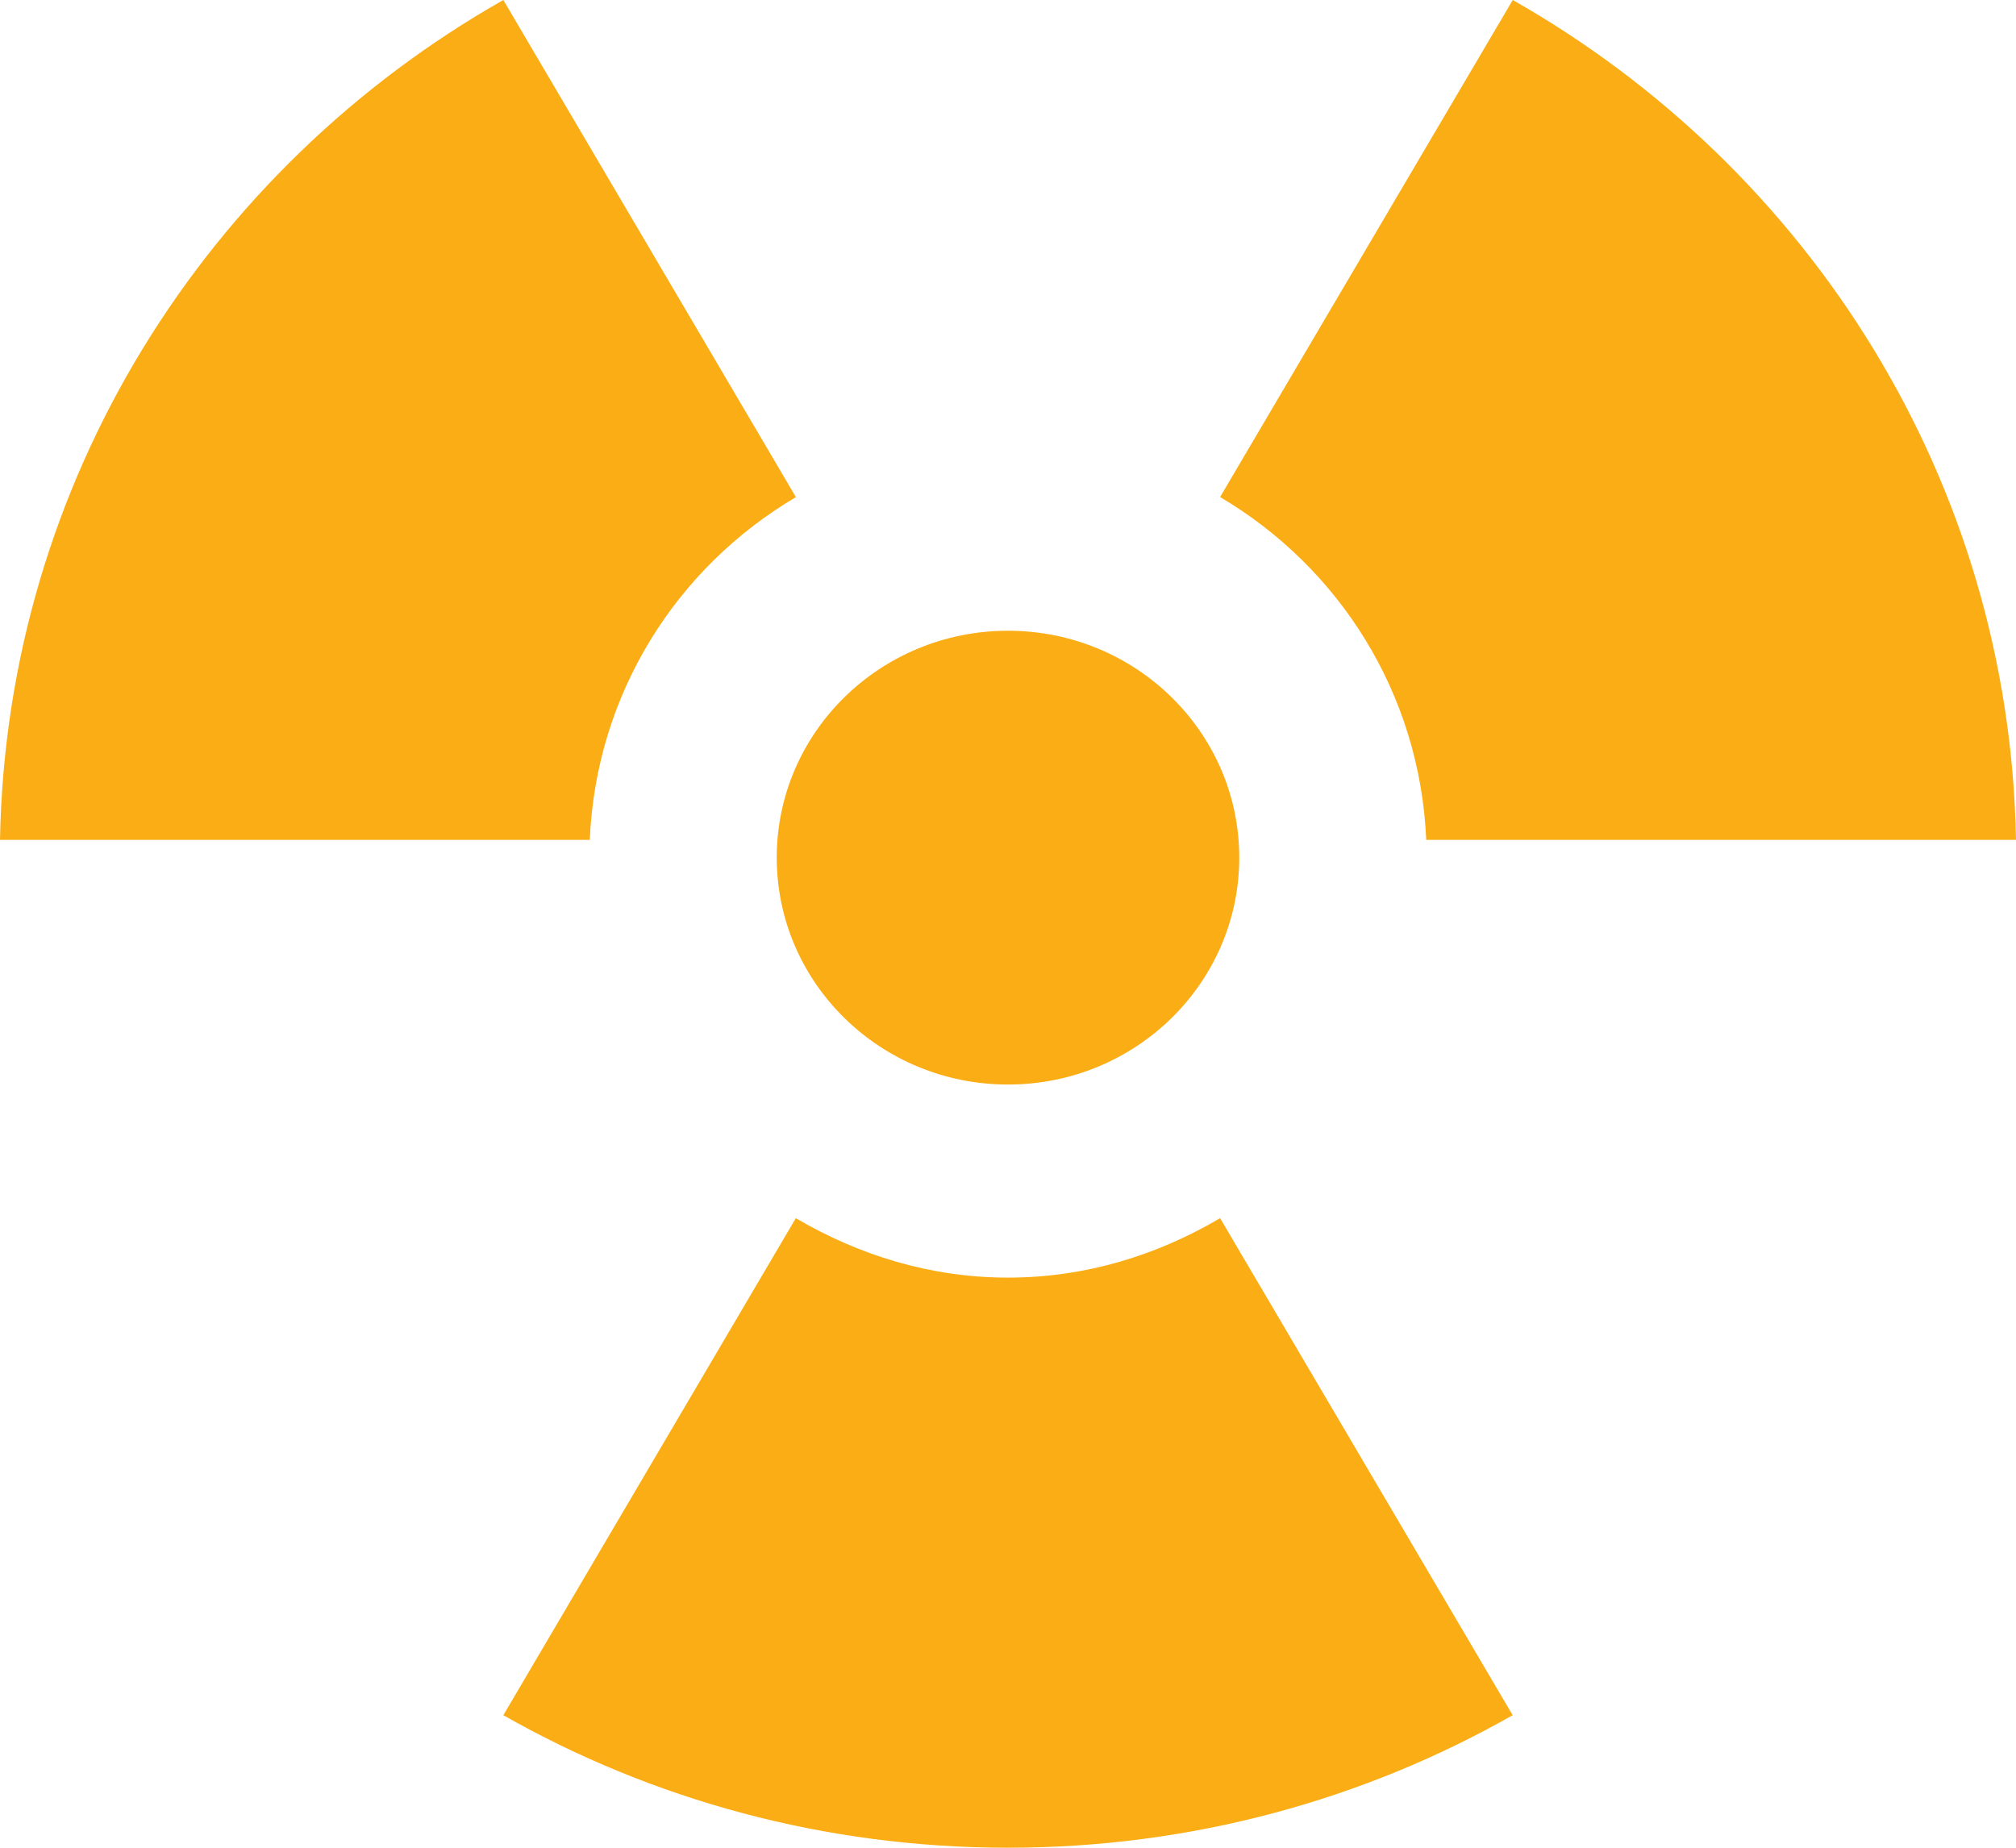
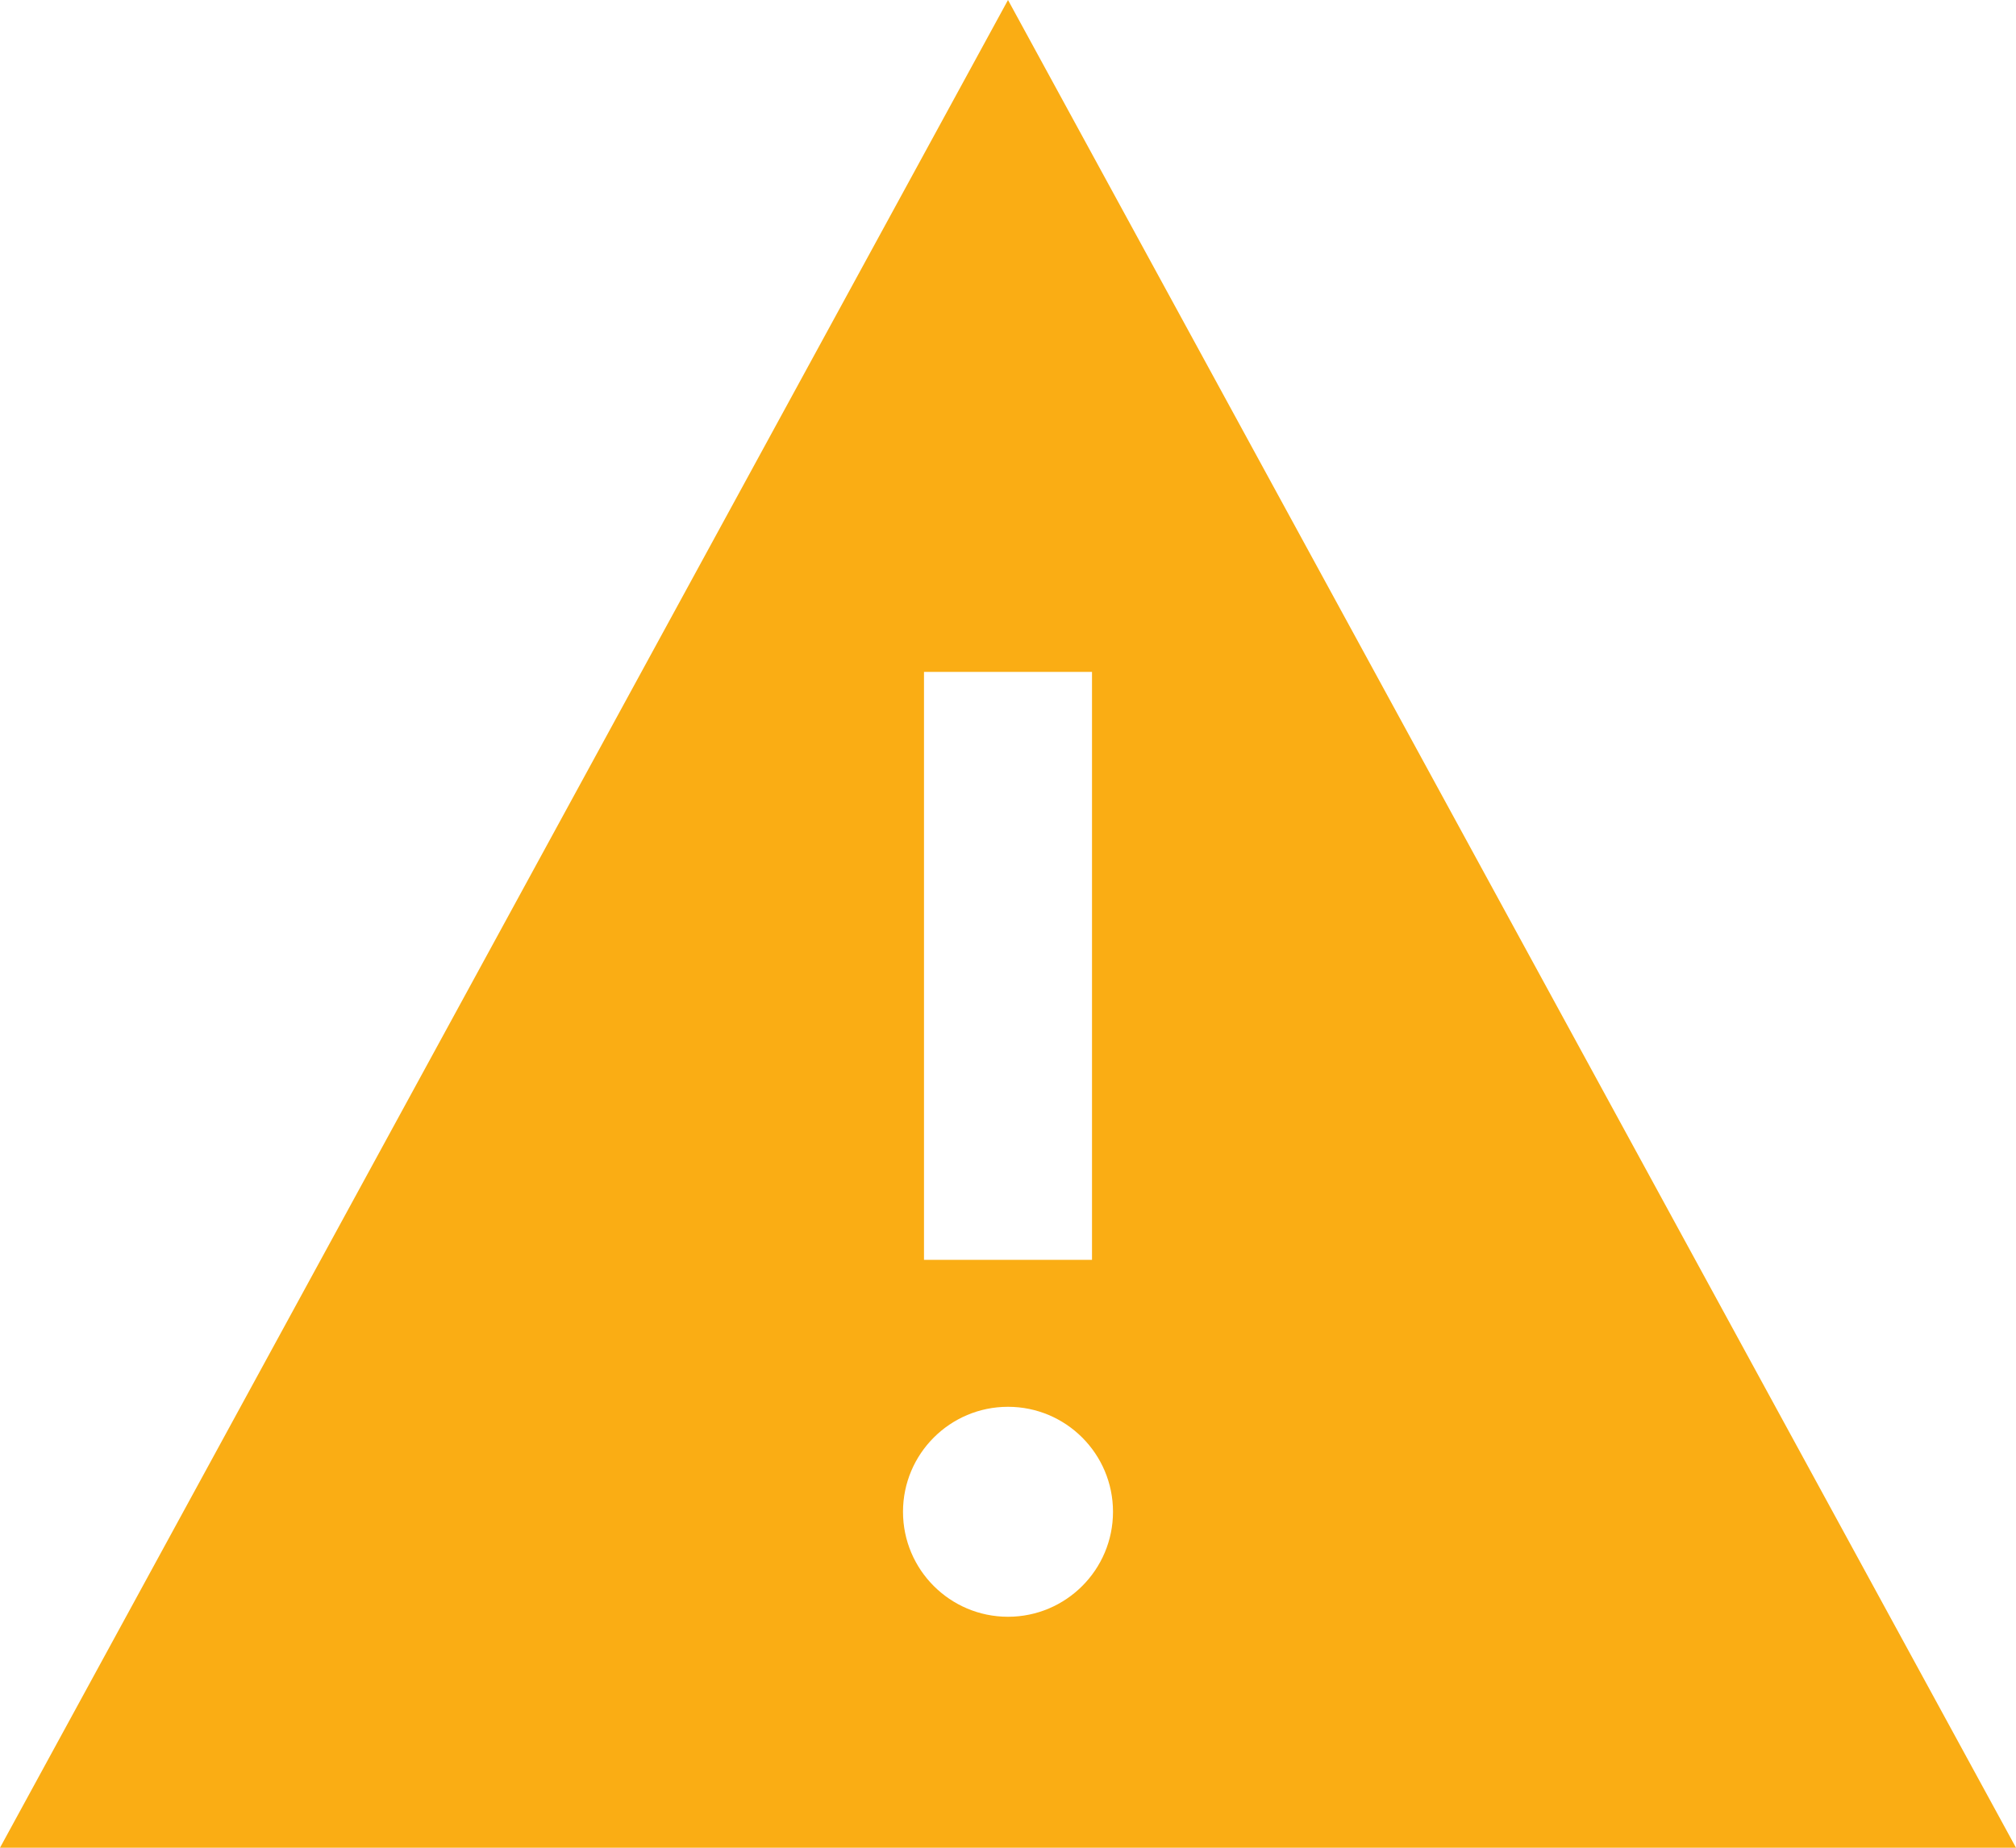
<svg xmlns="http://www.w3.org/2000/svg" width="24" height="22" viewBox="0 0 24 22" fill="none">
-   <path d="M12 12.913C13.521 12.913 14.753 11.703 14.753 10.211C14.753 8.72 13.521 7.51 12 7.51C10.479 7.51 9.247 8.72 9.247 10.211C9.247 11.703 10.479 12.913 12 12.913ZM14.525 5.918L18.009 0C21.54 2.005 23.923 5.727 24 10H16.979C16.904 8.255 15.941 6.754 14.525 5.918V5.918ZM14.525 14.504L18.008 20.422C16.241 21.426 14.188 22 12 22C9.812 22 7.759 21.426 5.992 20.422L9.474 14.504C10.218 14.942 11.074 15.212 12 15.212C12.926 15.212 13.782 14.943 14.525 14.504V14.504ZM7.021 10H0C0.077 5.727 2.46 2.005 5.992 0L9.475 5.919C8.058 6.754 7.096 8.255 7.021 10Z" fill="#FAAD14" />
+   <path d="M12 0L0 22H24L12 0ZM11 8H13V15H11V8ZM12 19.25C11.31 19.25 10.75 18.69 10.75 18C10.75 17.31 11.31 16.75 12 16.75C12.69 16.75 13.25 17.31 13.25 18C13.25 18.69 12.69 19.25 12 19.25Z" fill="#FAAD14" />
</svg>
